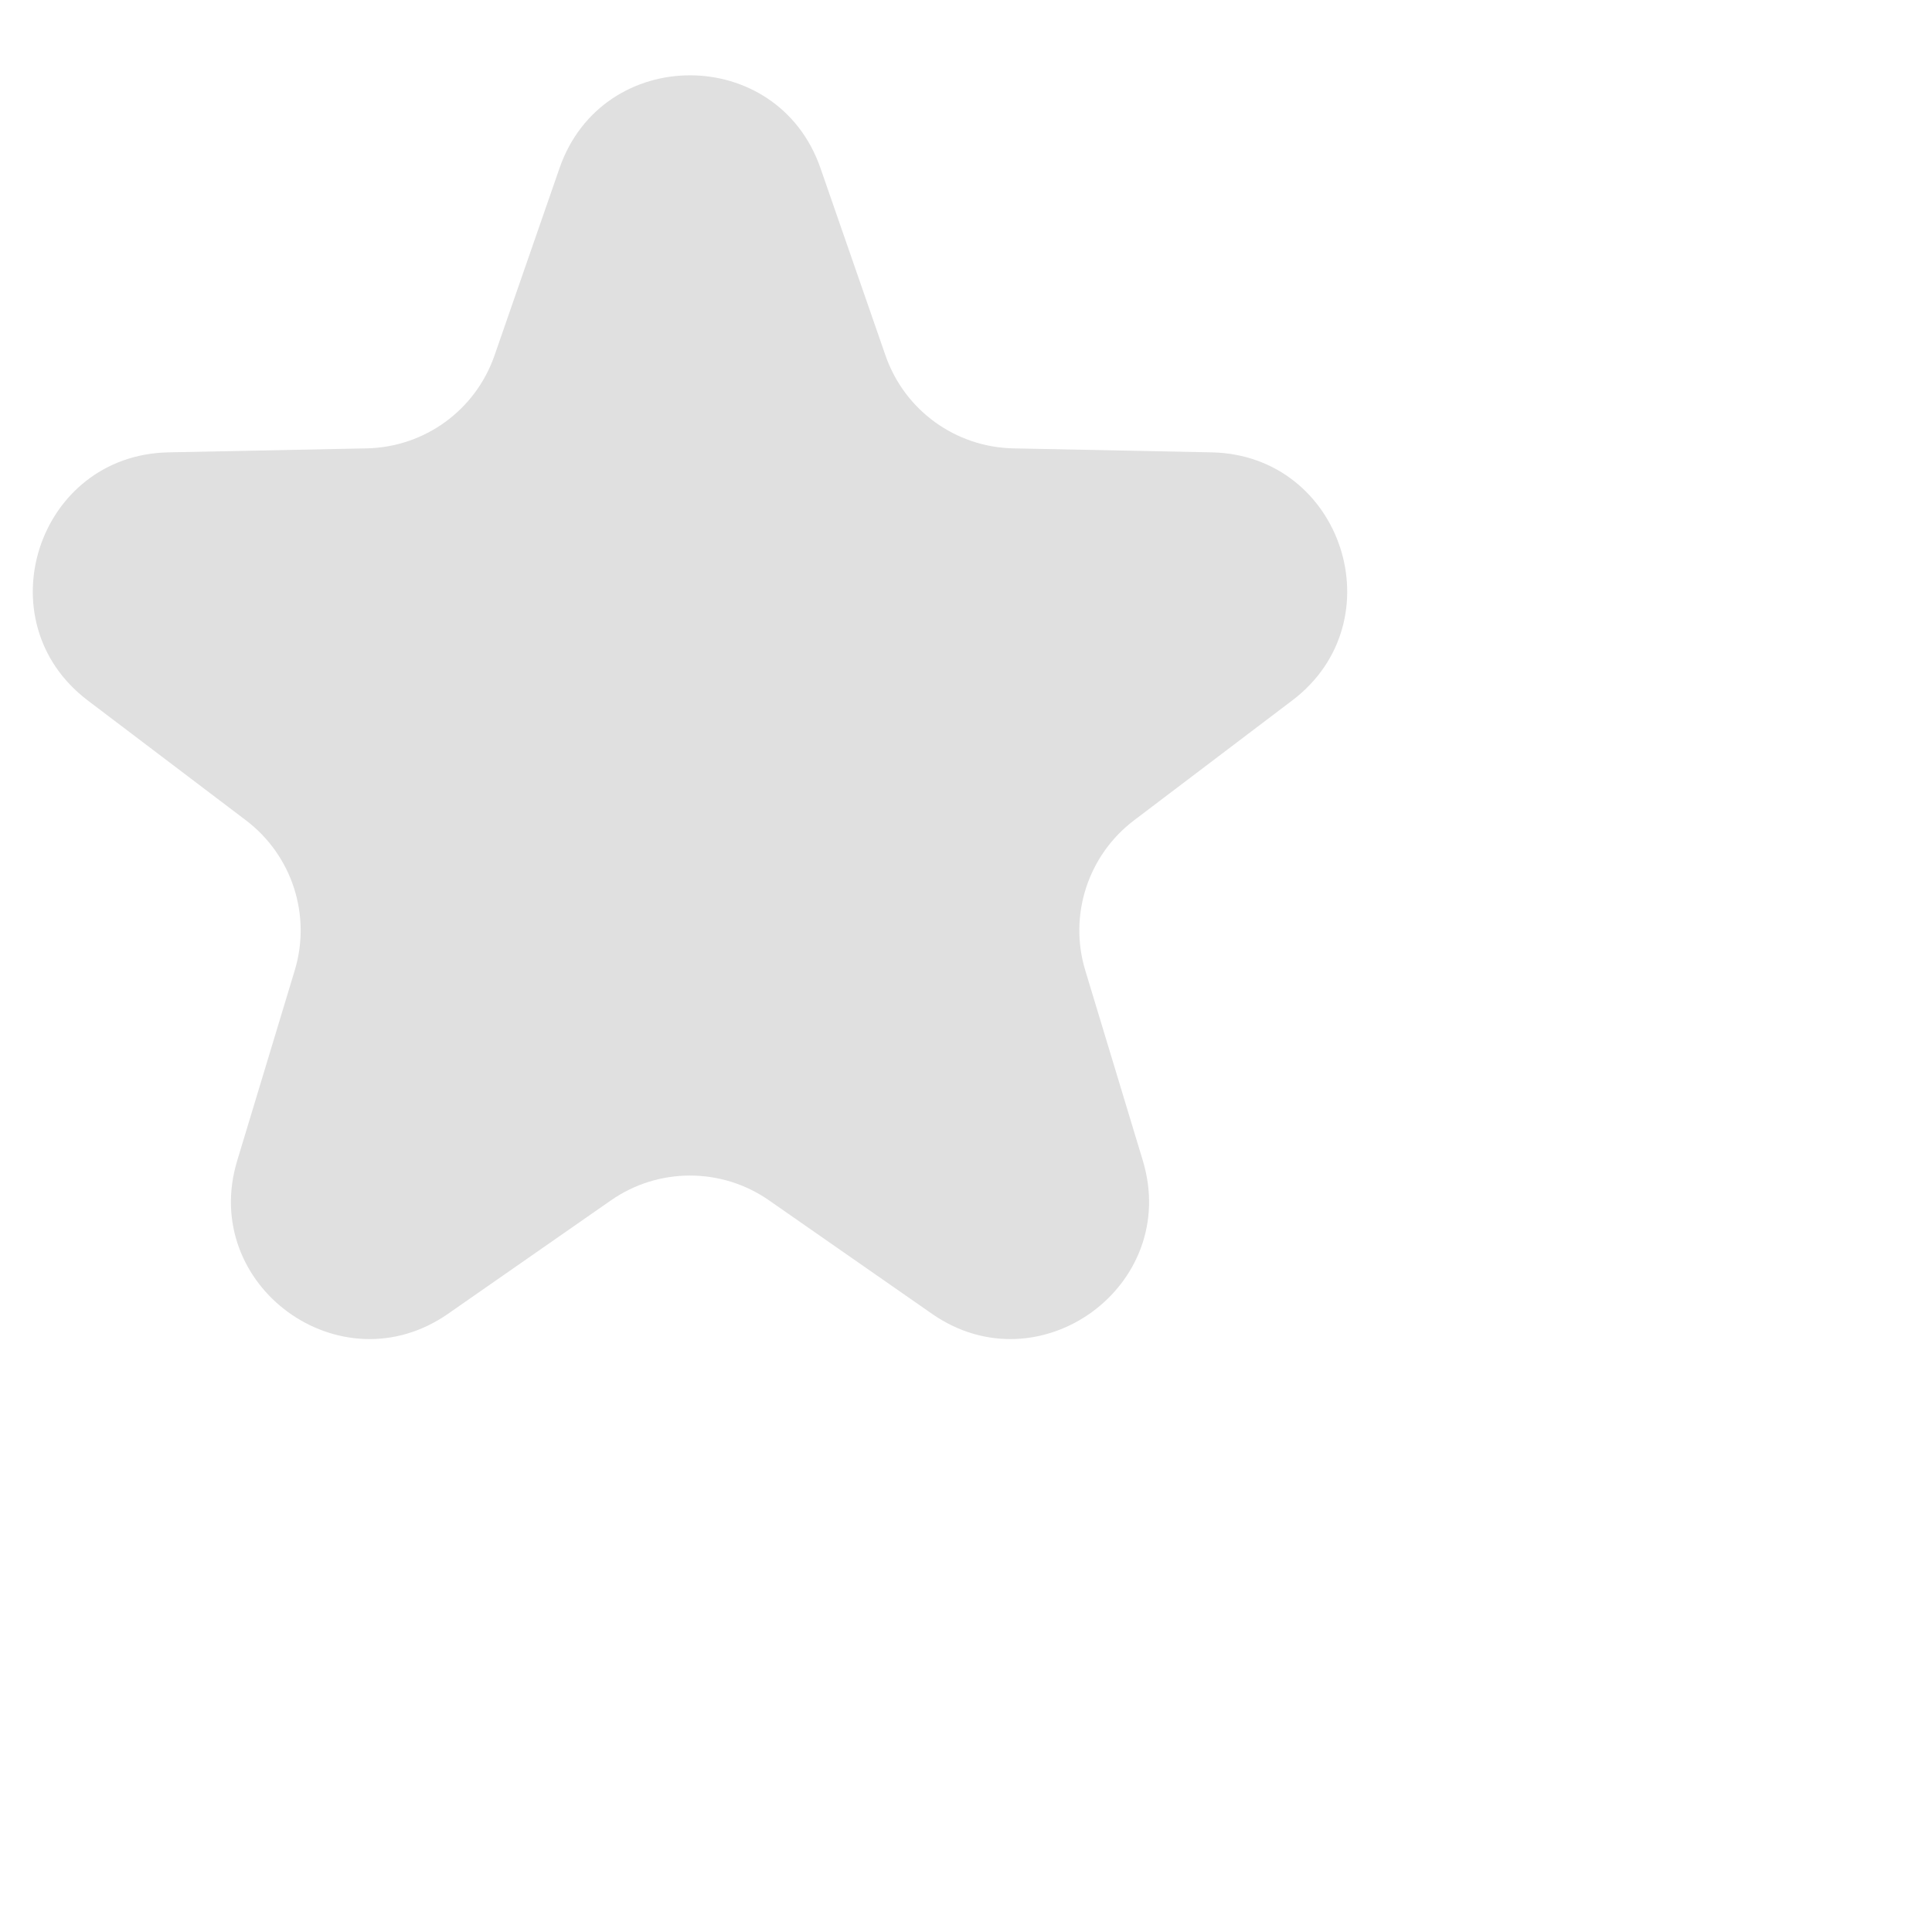
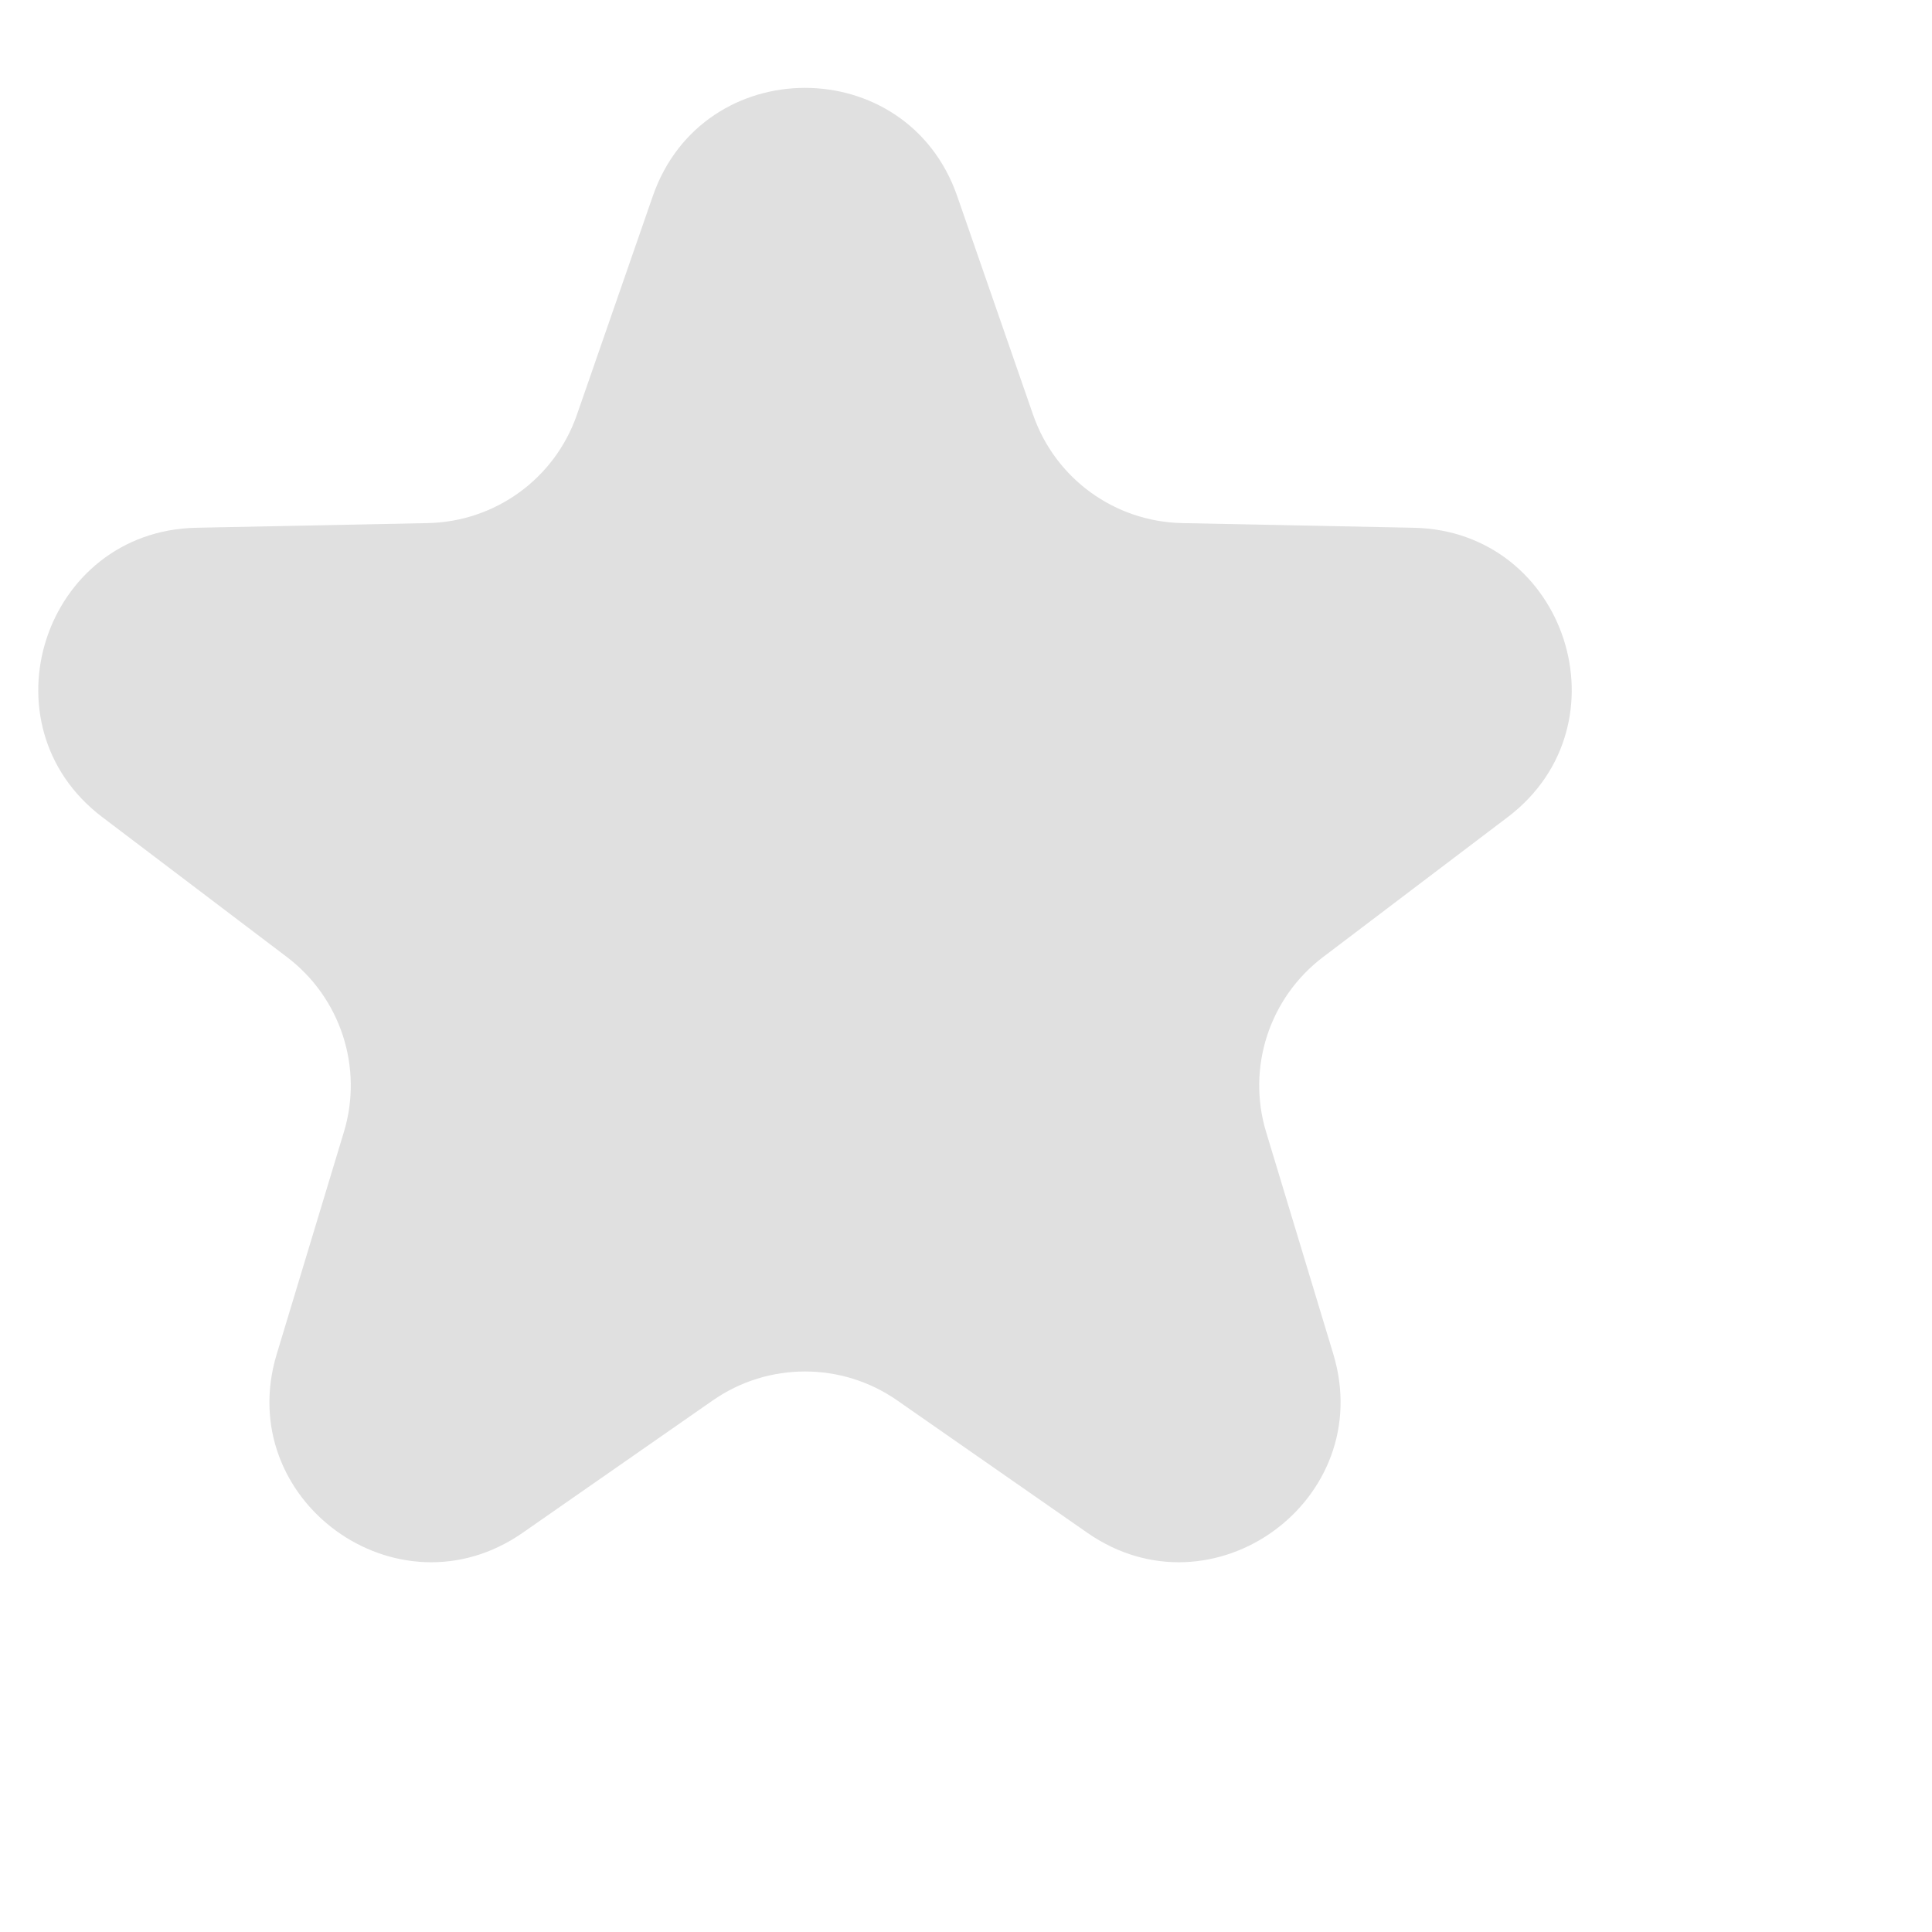
- <svg xmlns="http://www.w3.org/2000/svg" width="12" height="12" viewBox="0 0 14 14" fill="none">
+ <svg xmlns="http://www.w3.org/2000/svg" width="12" height="12" viewBox="0 0 12 12" fill="none">
  <path d="M4.055 1.217C4.367 0.322 5.633 0.322 5.945 1.217L6.417 2.577C6.555 2.973 6.923 3.24 7.342 3.249L8.781 3.278C9.729 3.298 10.12 4.502 9.365 5.075L8.217 5.945C7.884 6.198 7.743 6.631 7.864 7.031L8.281 8.409C8.556 9.317 7.531 10.062 6.753 9.52L5.571 8.697C5.228 8.459 4.772 8.459 4.429 8.697L3.247 9.52C2.469 10.062 1.444 9.317 1.719 8.41L2.136 7.031C2.257 6.631 2.116 6.198 1.783 5.945L0.635 5.075C-0.12 4.502 0.271 3.298 1.219 3.278L2.658 3.249C3.077 3.24 3.445 2.973 3.583 2.577L4.055 1.217Z" fill="#E0E0E0" />
</svg>
